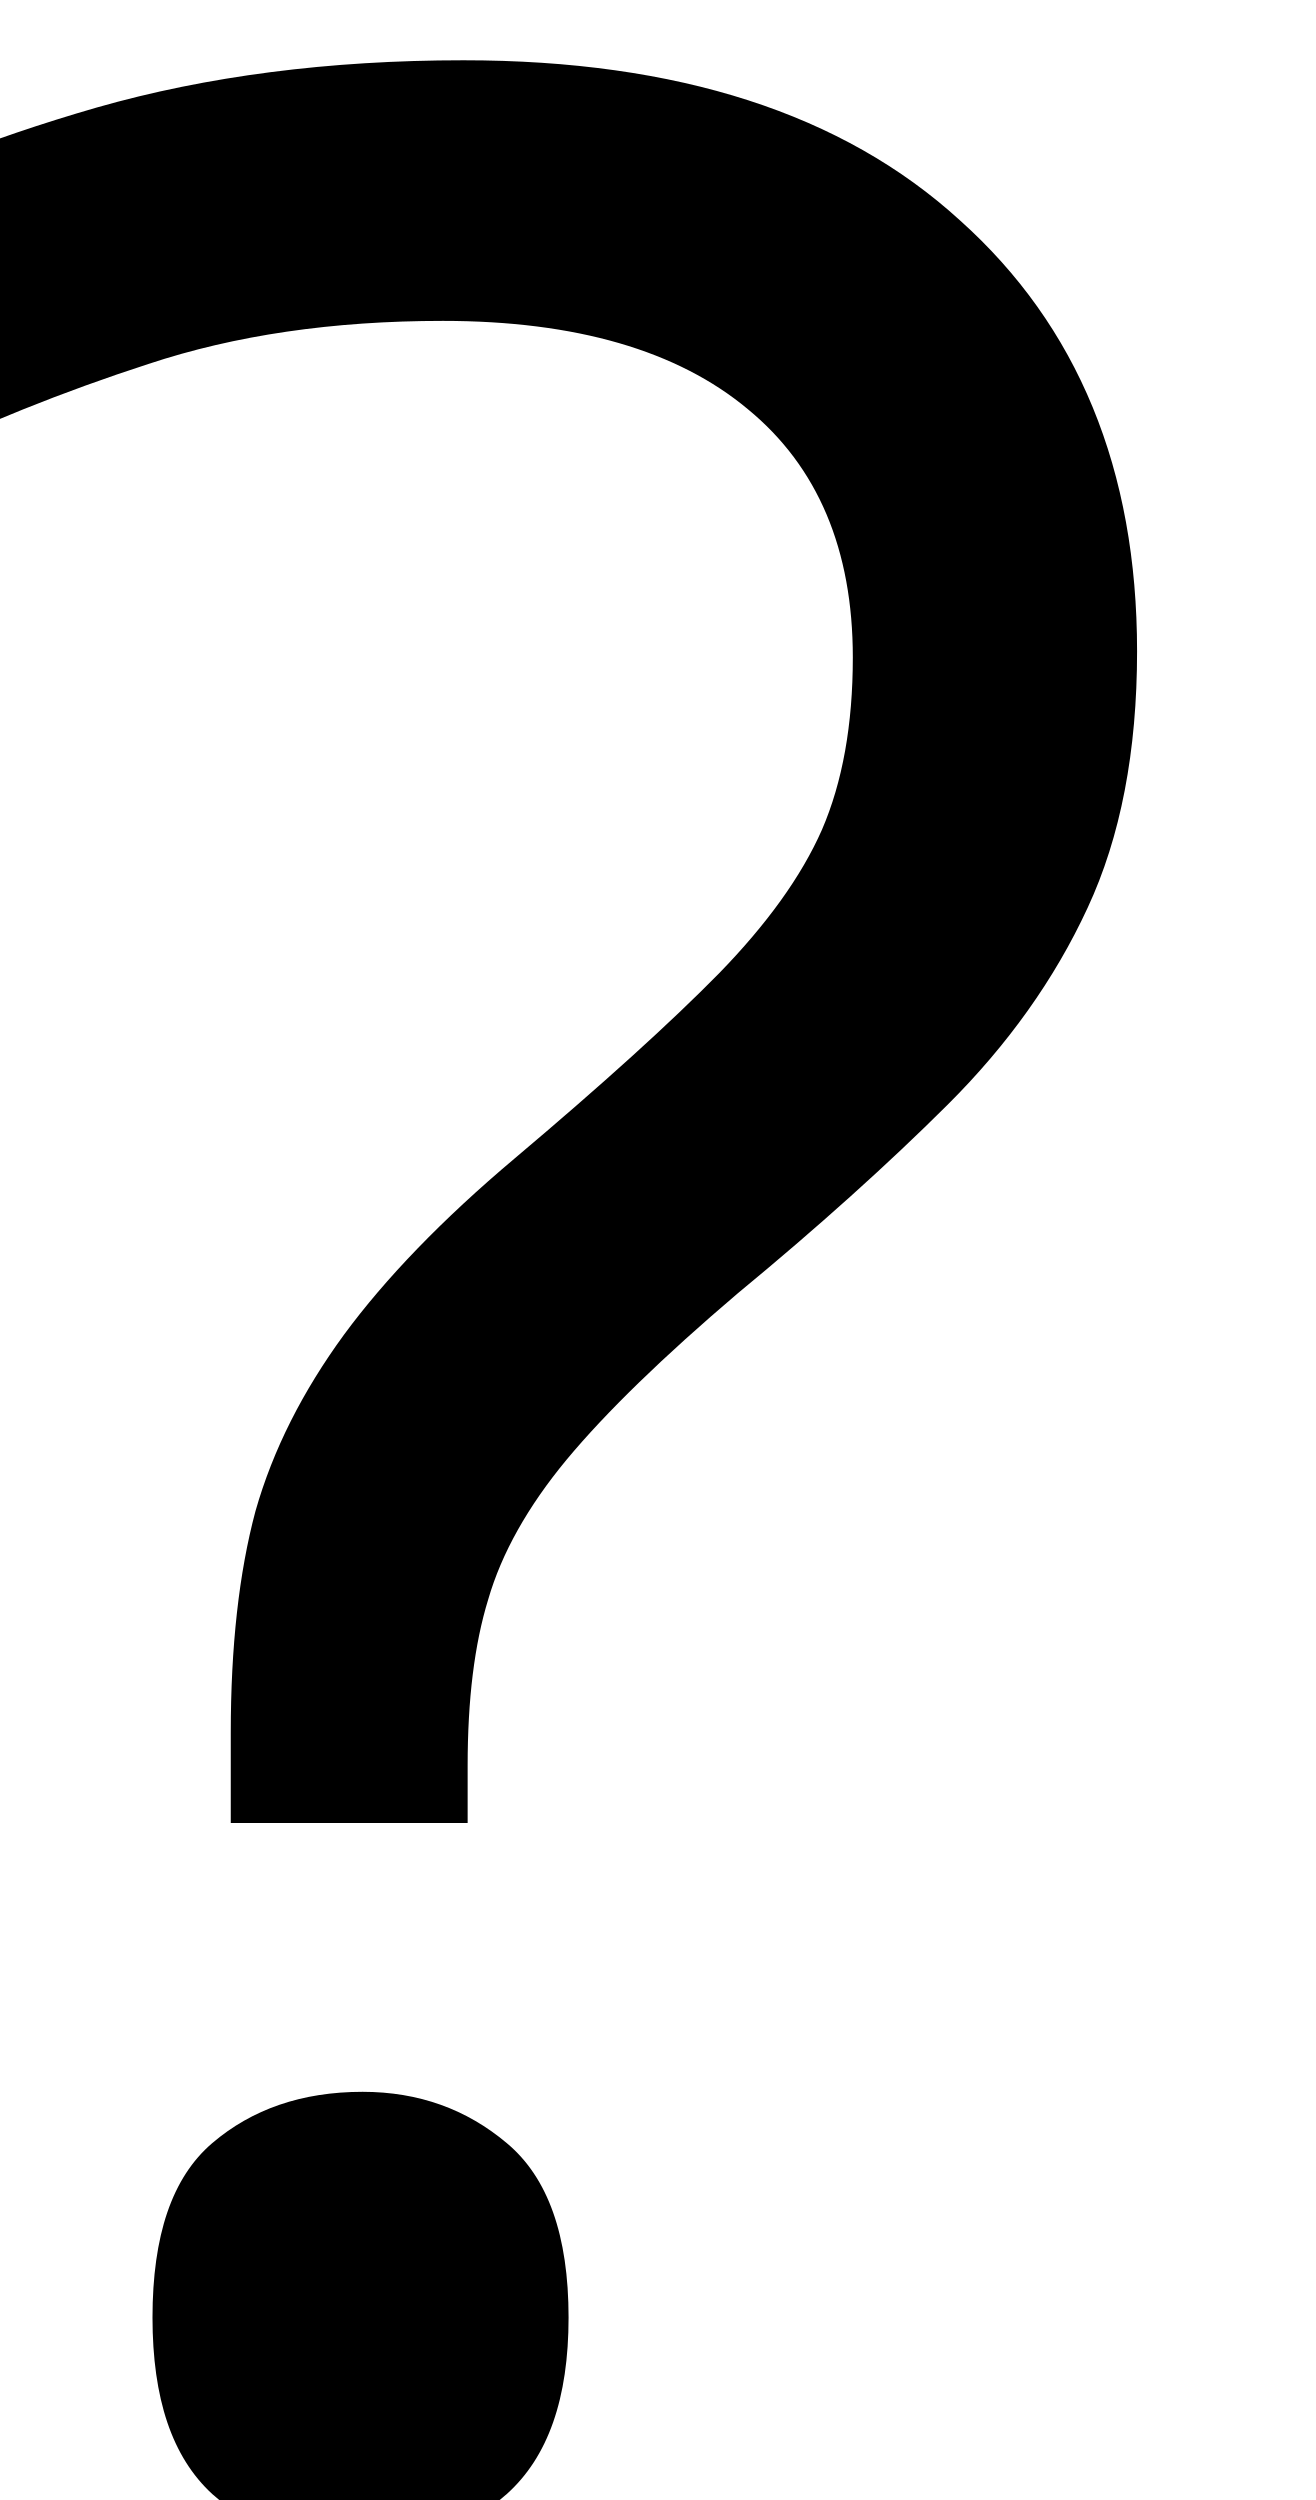
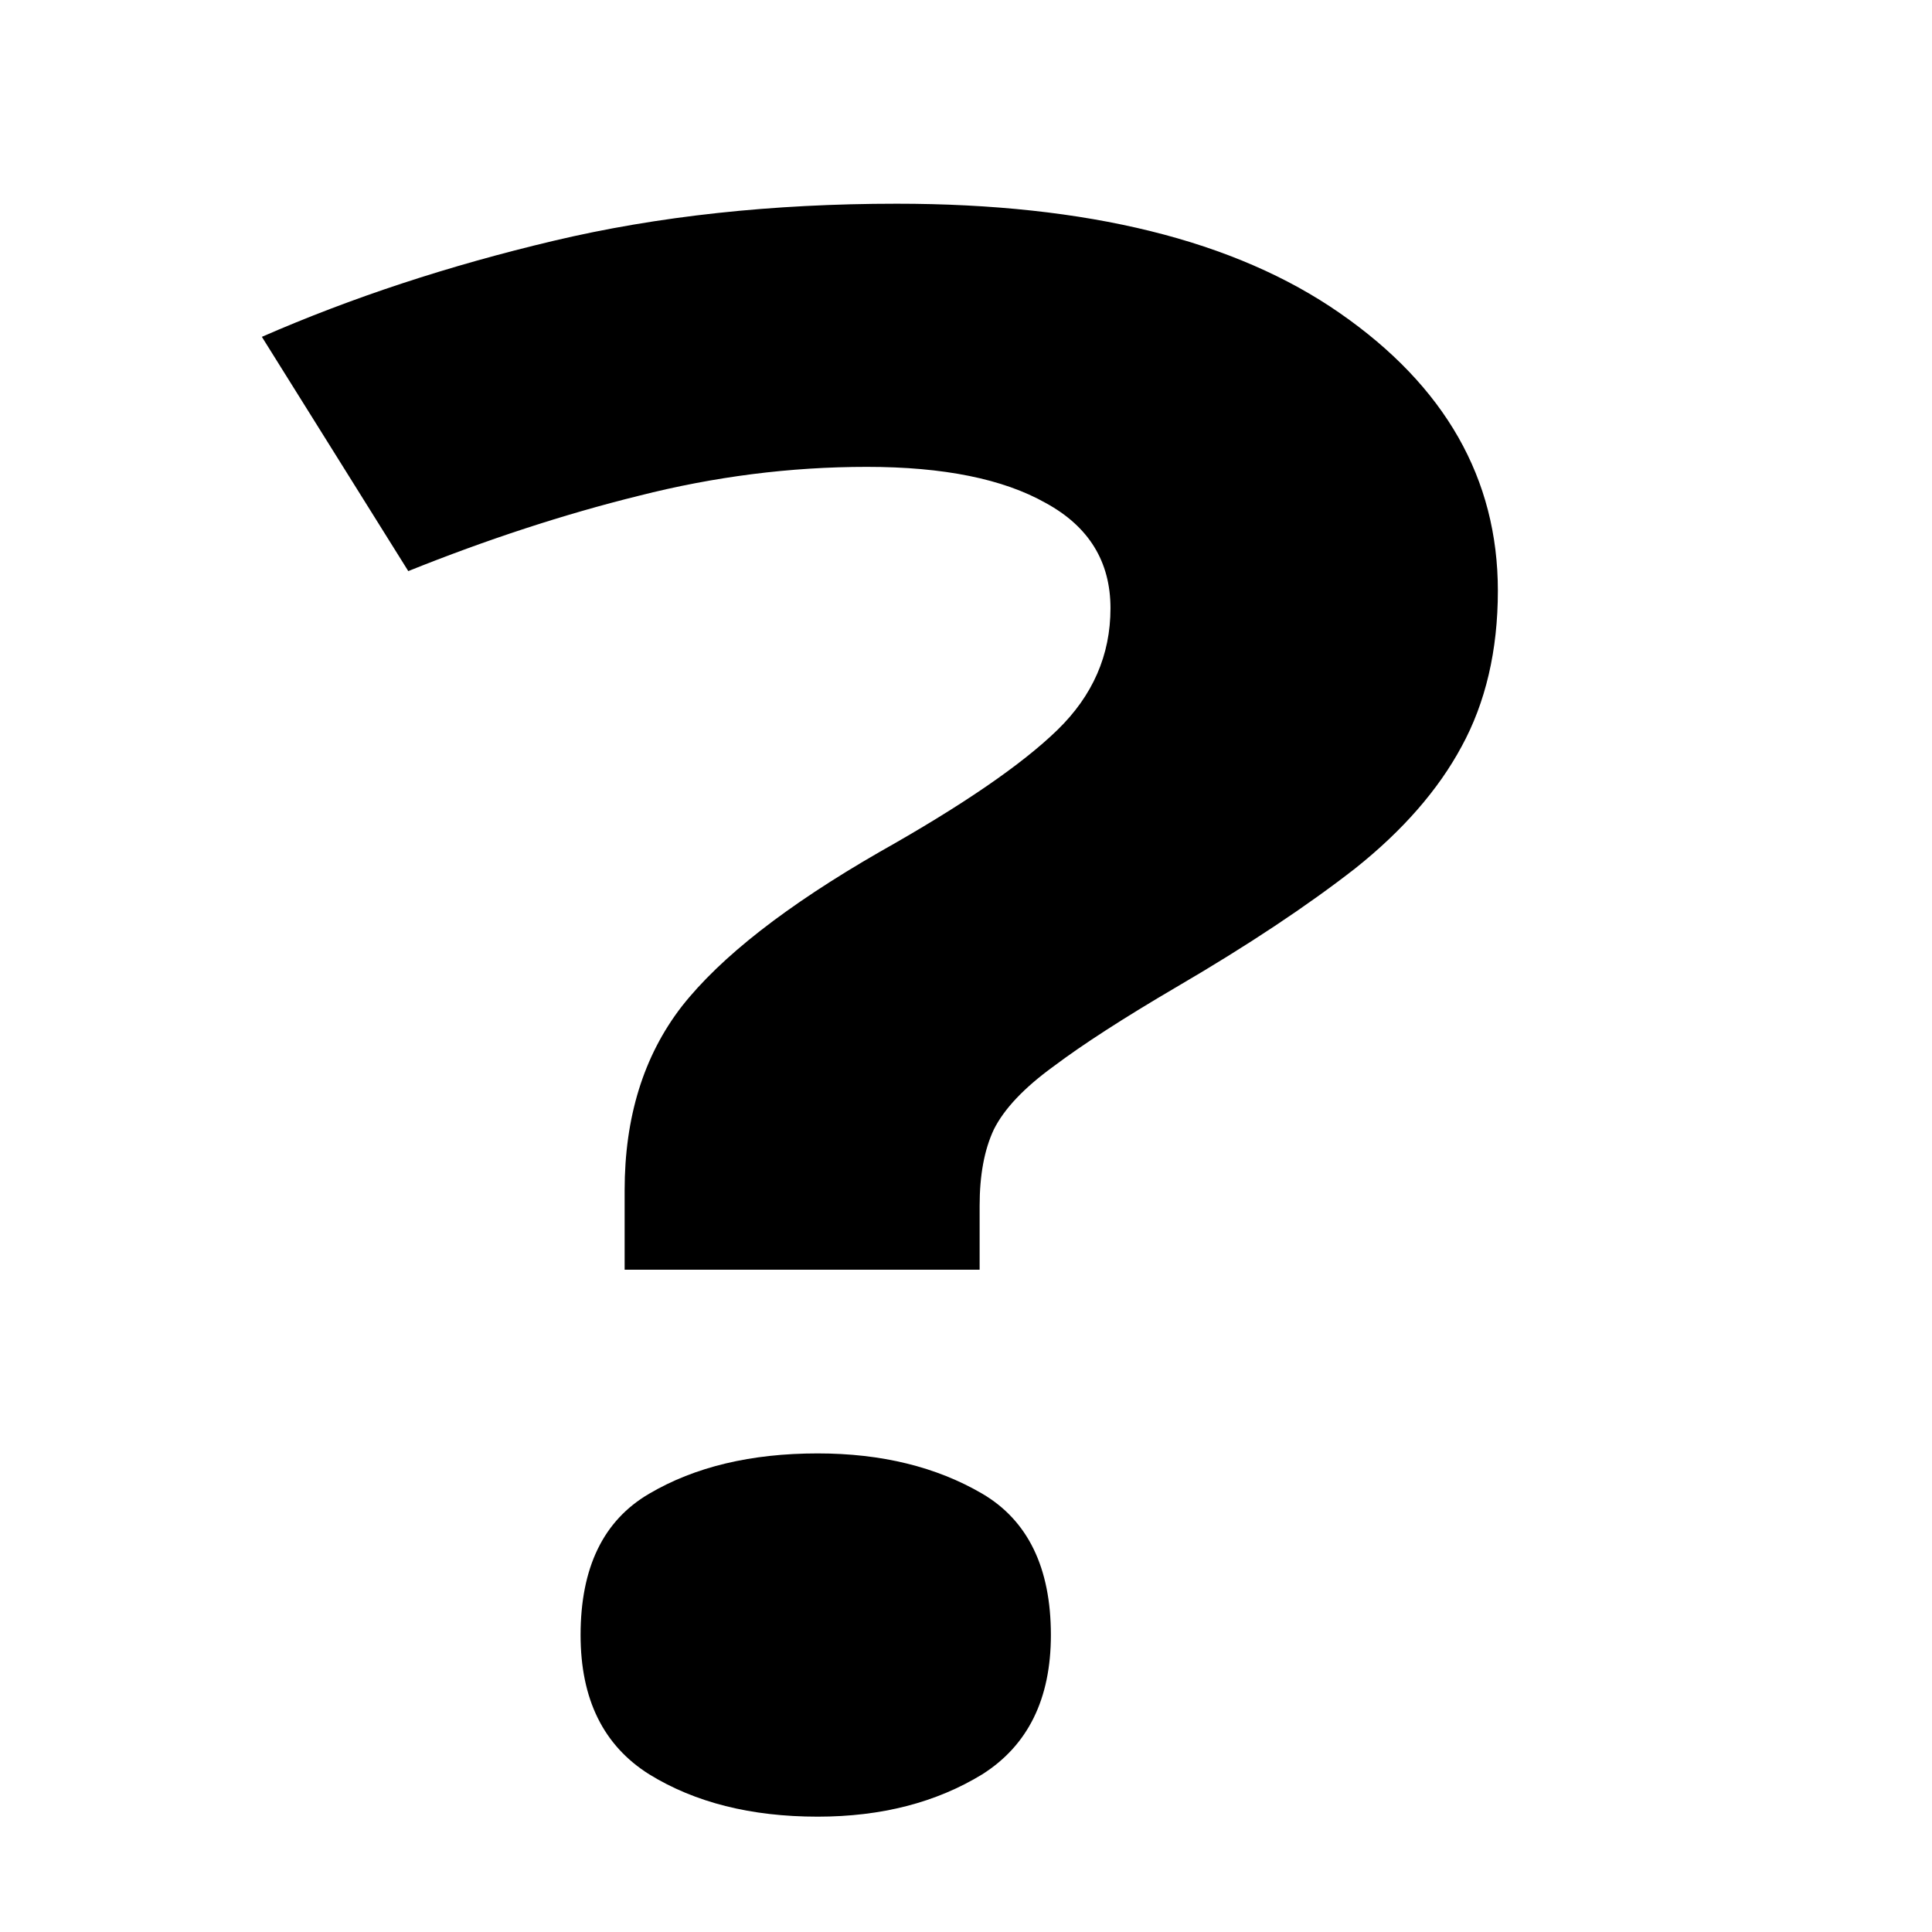
- <svg xmlns="http://www.w3.org/2000/svg" version="1.1" width="10" height="19" id="svg2">
-   <g transform="translate(-320.014,-430.505)" id="layer1">
-     <text x="317.572" y="450.35" transform="scale(1.00188,0.9981233)" id="text2985" xml:space="preserve" style="font-size:25.648px;font-style:normal;font-weight:normal;line-height:125%;letter-spacing:0px;word-spacing:0px;fill:#000000;fill-opacity:1;stroke:none;font-family:Sans">
-       <tspan x="317.572" y="450.35" id="tspan2987">?</tspan>
+ <svg xmlns="http://www.w3.org/2000/svg" version="1.1" width="15" height="15" id="svg2">
+   <defs id="defs8" />
+   <g transform="matrix(0.574552,0,0,0.574552,0.272839,-589.9306)" id="layer1">
+     <text x="2.639" y="1177.539" transform="scale(1.120479,0.8924753)" id="text2985" xml:space="preserve" style="font-size:33.119px;font-style:normal;font-weight:normal;line-height:125%;letter-spacing:0px;word-spacing:0px;fill:#000000;fill-opacity:1;stroke:none;font-family:Sans">
+       <tspan x="2.639" y="1177.539" id="tspan2987" style="font-weight:bold;-inkscape-font-specification:Sans Bold">?</tspan>
    </text>
  </g>
</svg>
